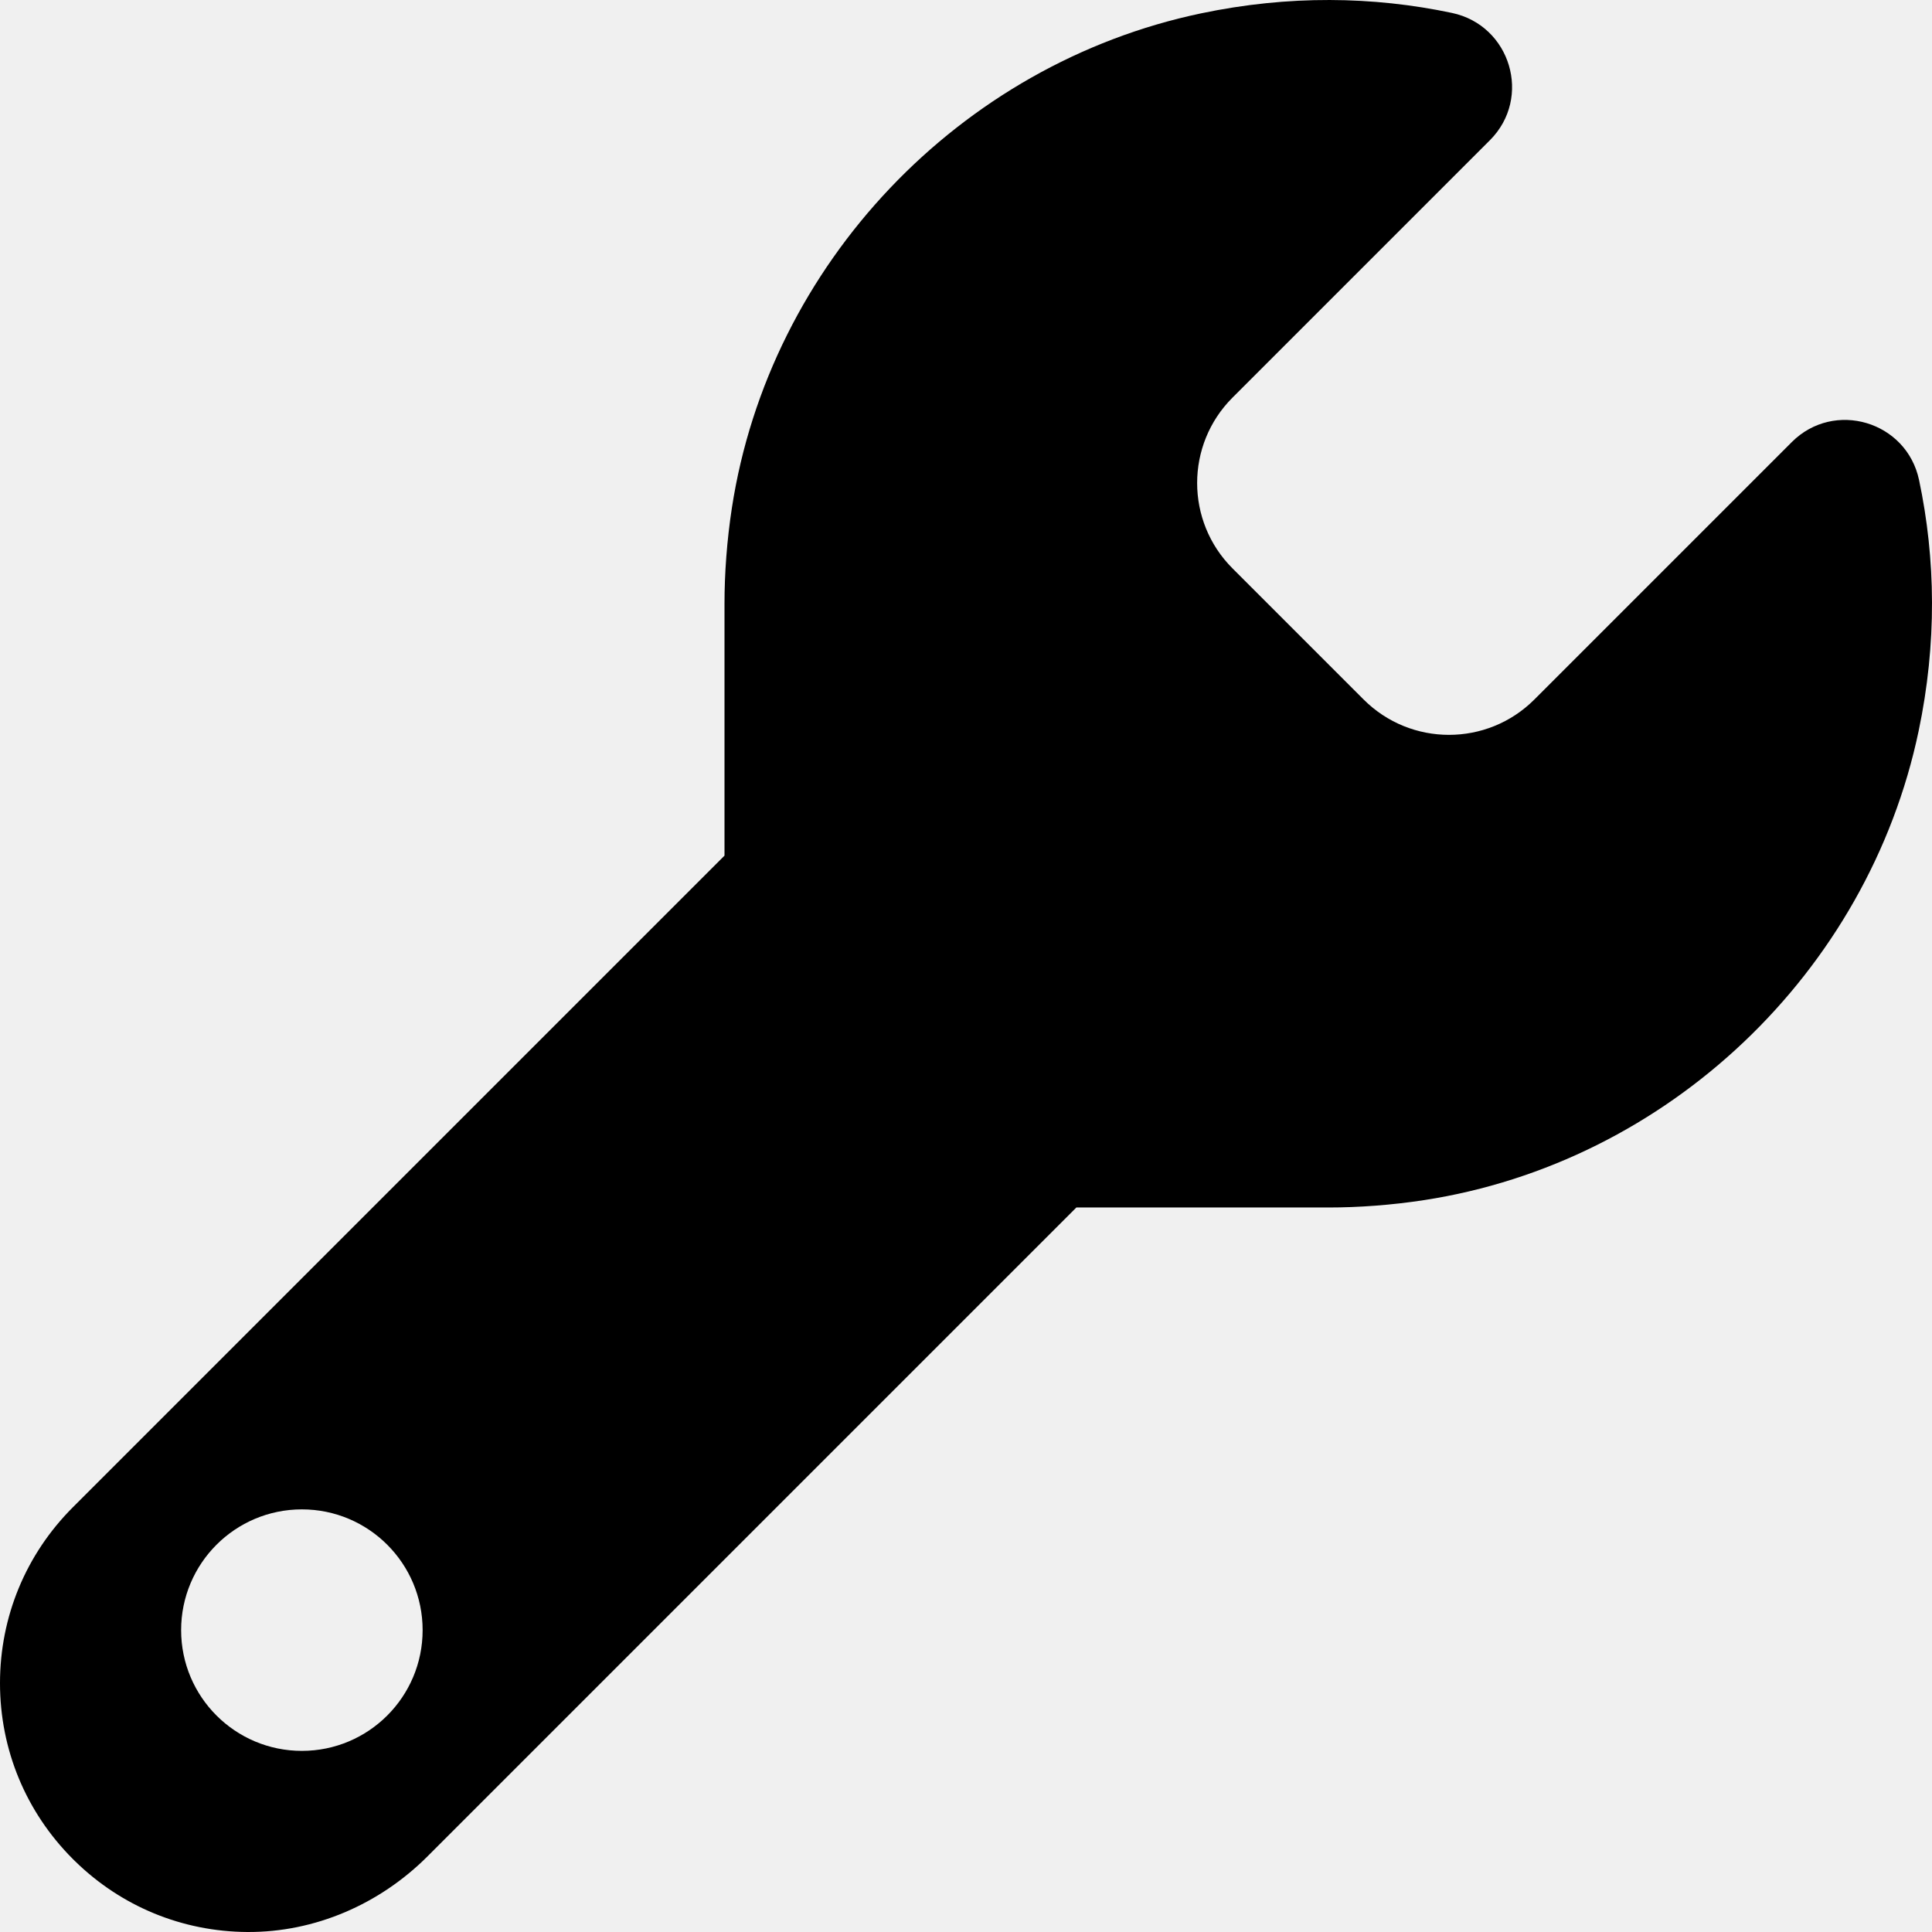
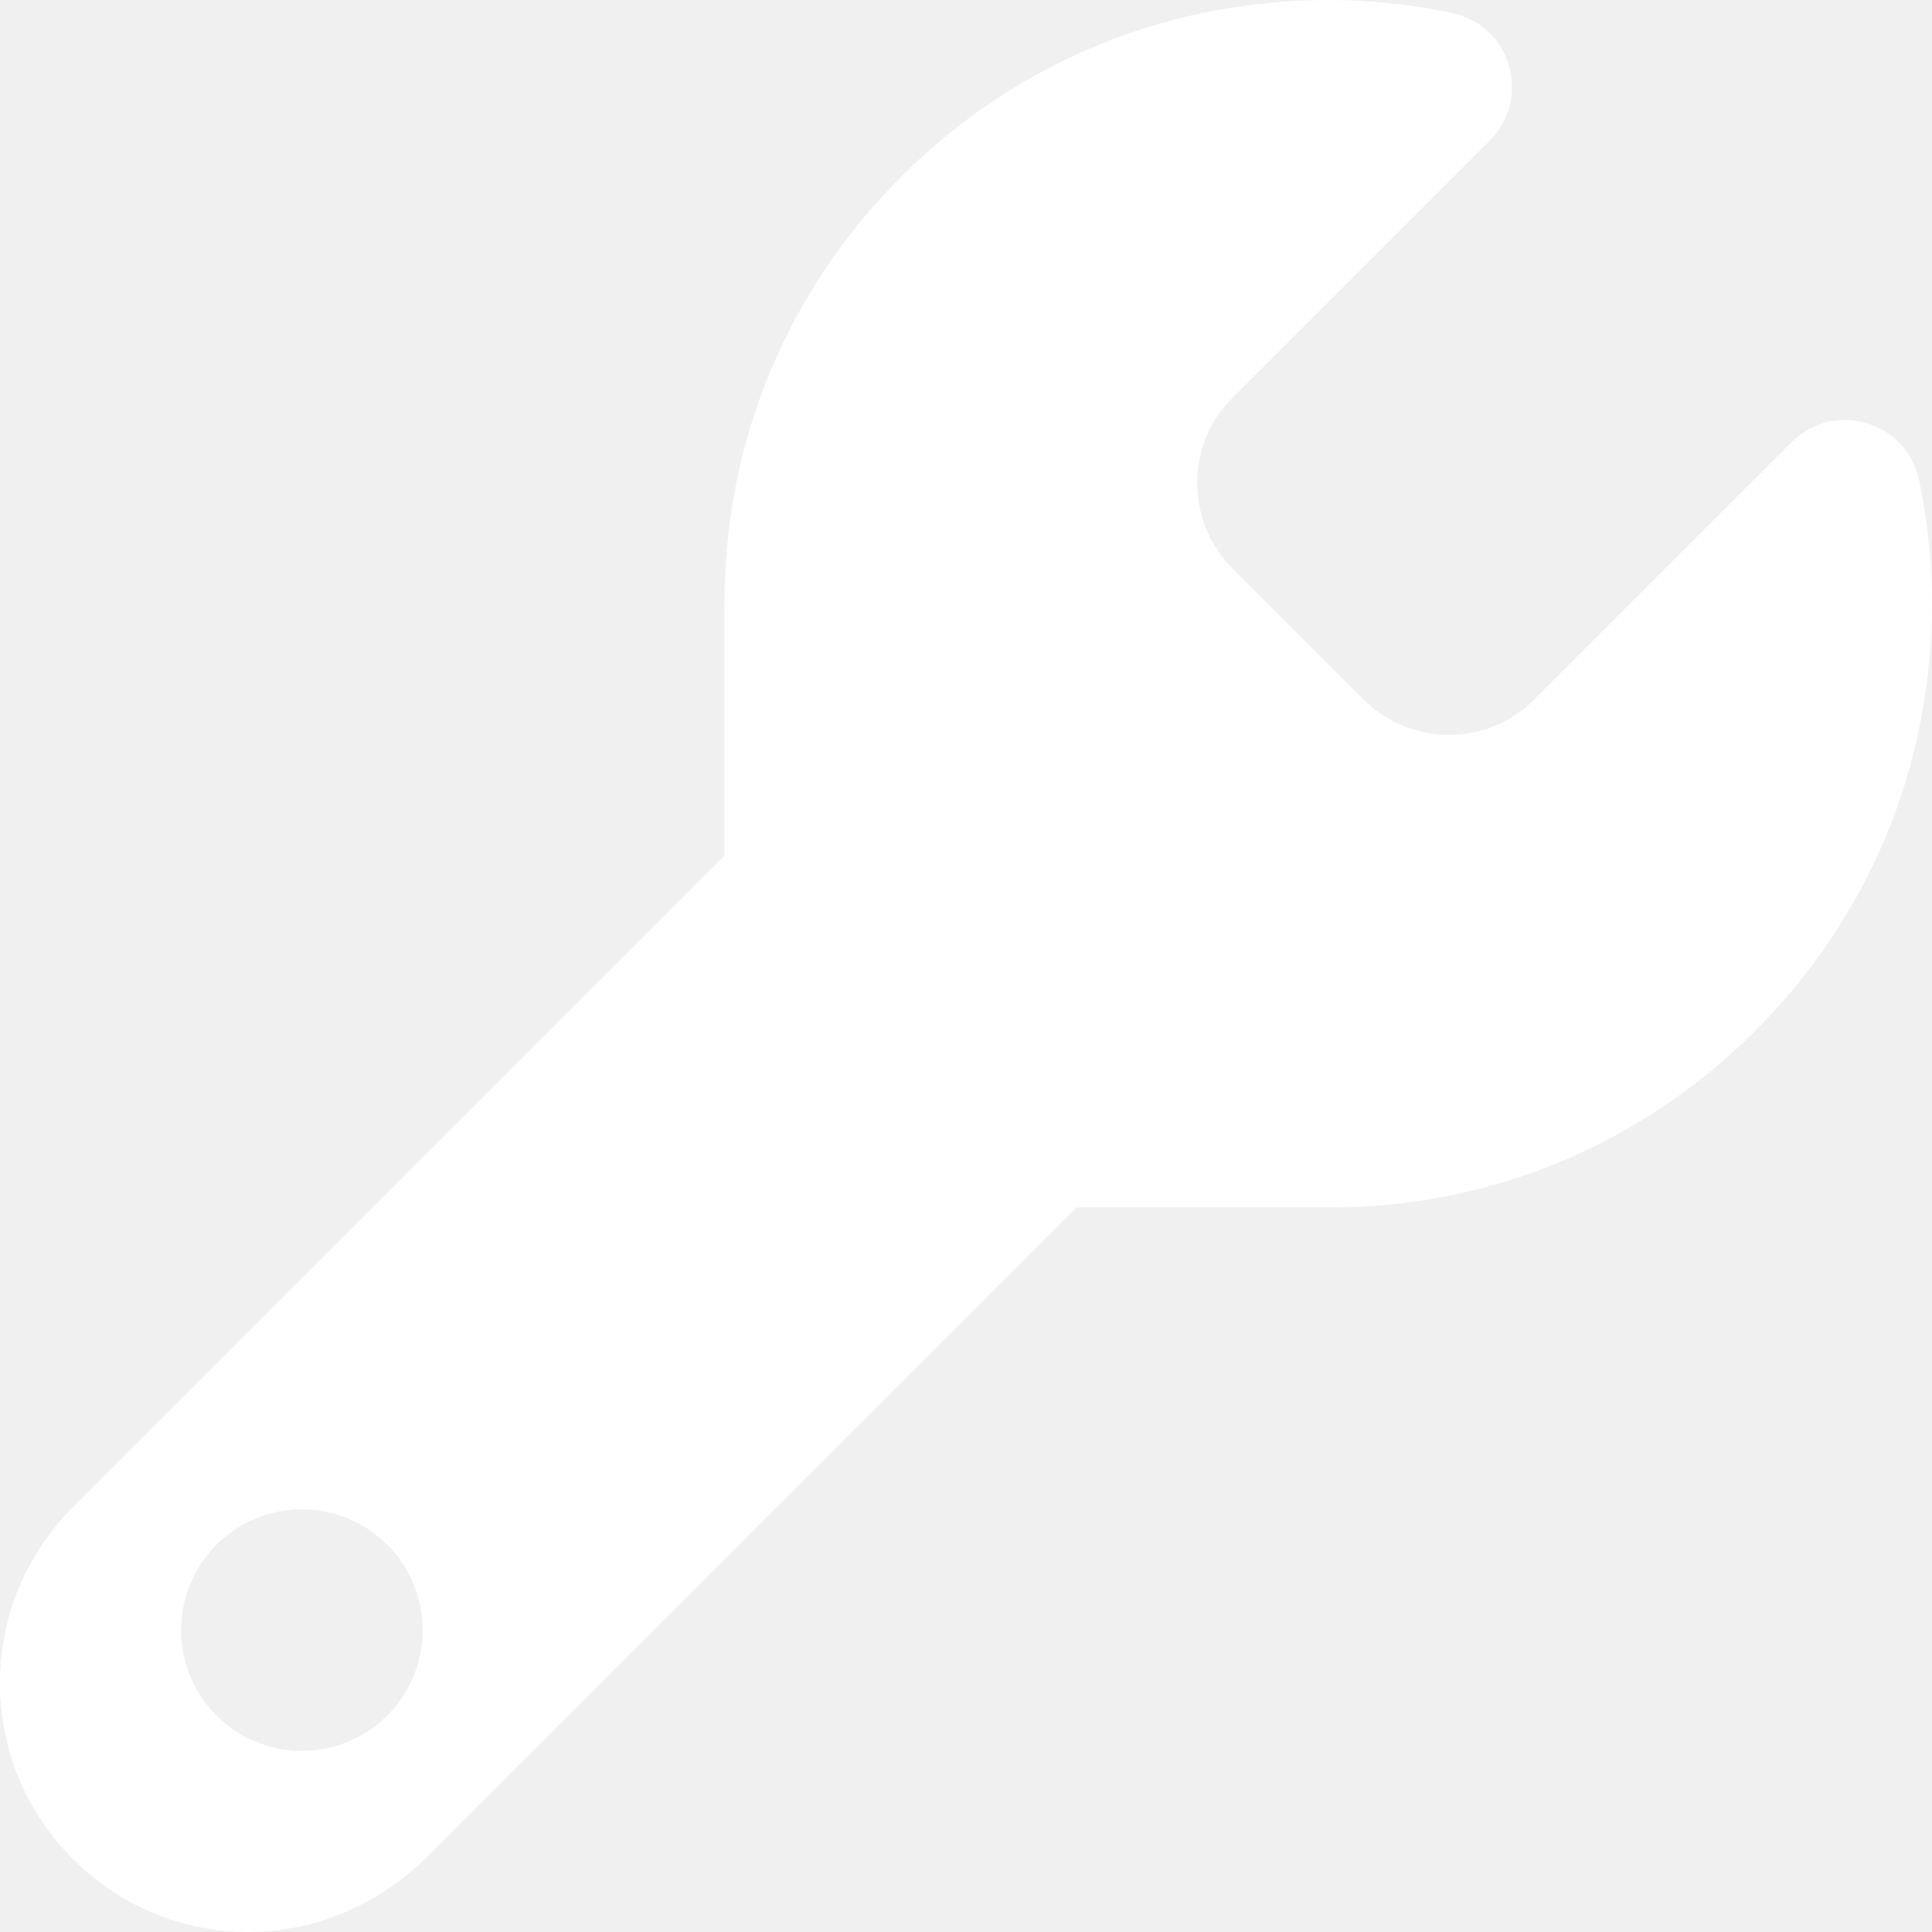
<svg xmlns="http://www.w3.org/2000/svg" viewBox="0 0 512.001 512.001">
-   <path d="M508.573 127.214c-3.292-15.556-22.484-21.302-33.728-10.059l-68.217 68.217c-12.497 12.498-32.759 12.498-45.255 0l-34.745-34.744c-12.497-12.496-12.497-32.758 0-45.256l68.217-68.217c11.243-11.244 5.497-30.436-10.059-33.728-20.908-4.424-43.321-4.749-66.482.109-63.989 13.422-114.405 66.437-124.346 131.058C192.635 143.202 191.997 152 192 160v66.75L19.313 399.438C6.86 411.891 0 428.446 0 446.056c0 17.602 6.859 34.156 19.313 46.609.172.18.351.352.531.523C32.143 505.239 48.337 511.902 65.568 512c17.919.102 35.055-7.372 47.726-20.043L285.25 320H352c8 .004 16.799-.634 25.405-1.957 64.622-9.941 117.639-60.357 131.06-124.348 4.858-23.16 4.533-45.573.108-66.481zM80 464.001c-17.673 0-32-14.328-32-32 0-17.674 14.327-32 32-32 17.674 0 32 14.326 32 32 0 17.672-14.326 32-32 32z" />
+   <path d="M508.573 127.214c-3.292-15.556-22.484-21.302-33.728-10.059l-68.217 68.217c-12.497 12.498-32.759 12.498-45.255 0l-34.745-34.744c-12.497-12.496-12.497-32.758 0-45.256l68.217-68.217c11.243-11.244 5.497-30.436-10.059-33.728-20.908-4.424-43.321-4.749-66.482.109-63.989 13.422-114.405 66.437-124.346 131.058C192.635 143.202 191.997 152 192 160v66.75L19.313 399.438C6.86 411.891 0 428.446 0 446.056c0 17.602 6.859 34.156 19.313 46.609.172.18.351.352.531.523C32.143 505.239 48.337 511.902 65.568 512c17.919.102 35.055-7.372 47.726-20.043L285.25 320H352c8 .004 16.799-.634 25.405-1.957 64.622-9.941 117.639-60.357 131.06-124.348 4.858-23.16 4.533-45.573.108-66.481zM80 464.001c-17.673 0-32-14.328-32-32 0-17.674 14.327-32 32-32 17.674 0 32 14.326 32 32 0 17.672-14.326 32-32 32z" fill="#fff" />
</svg>
